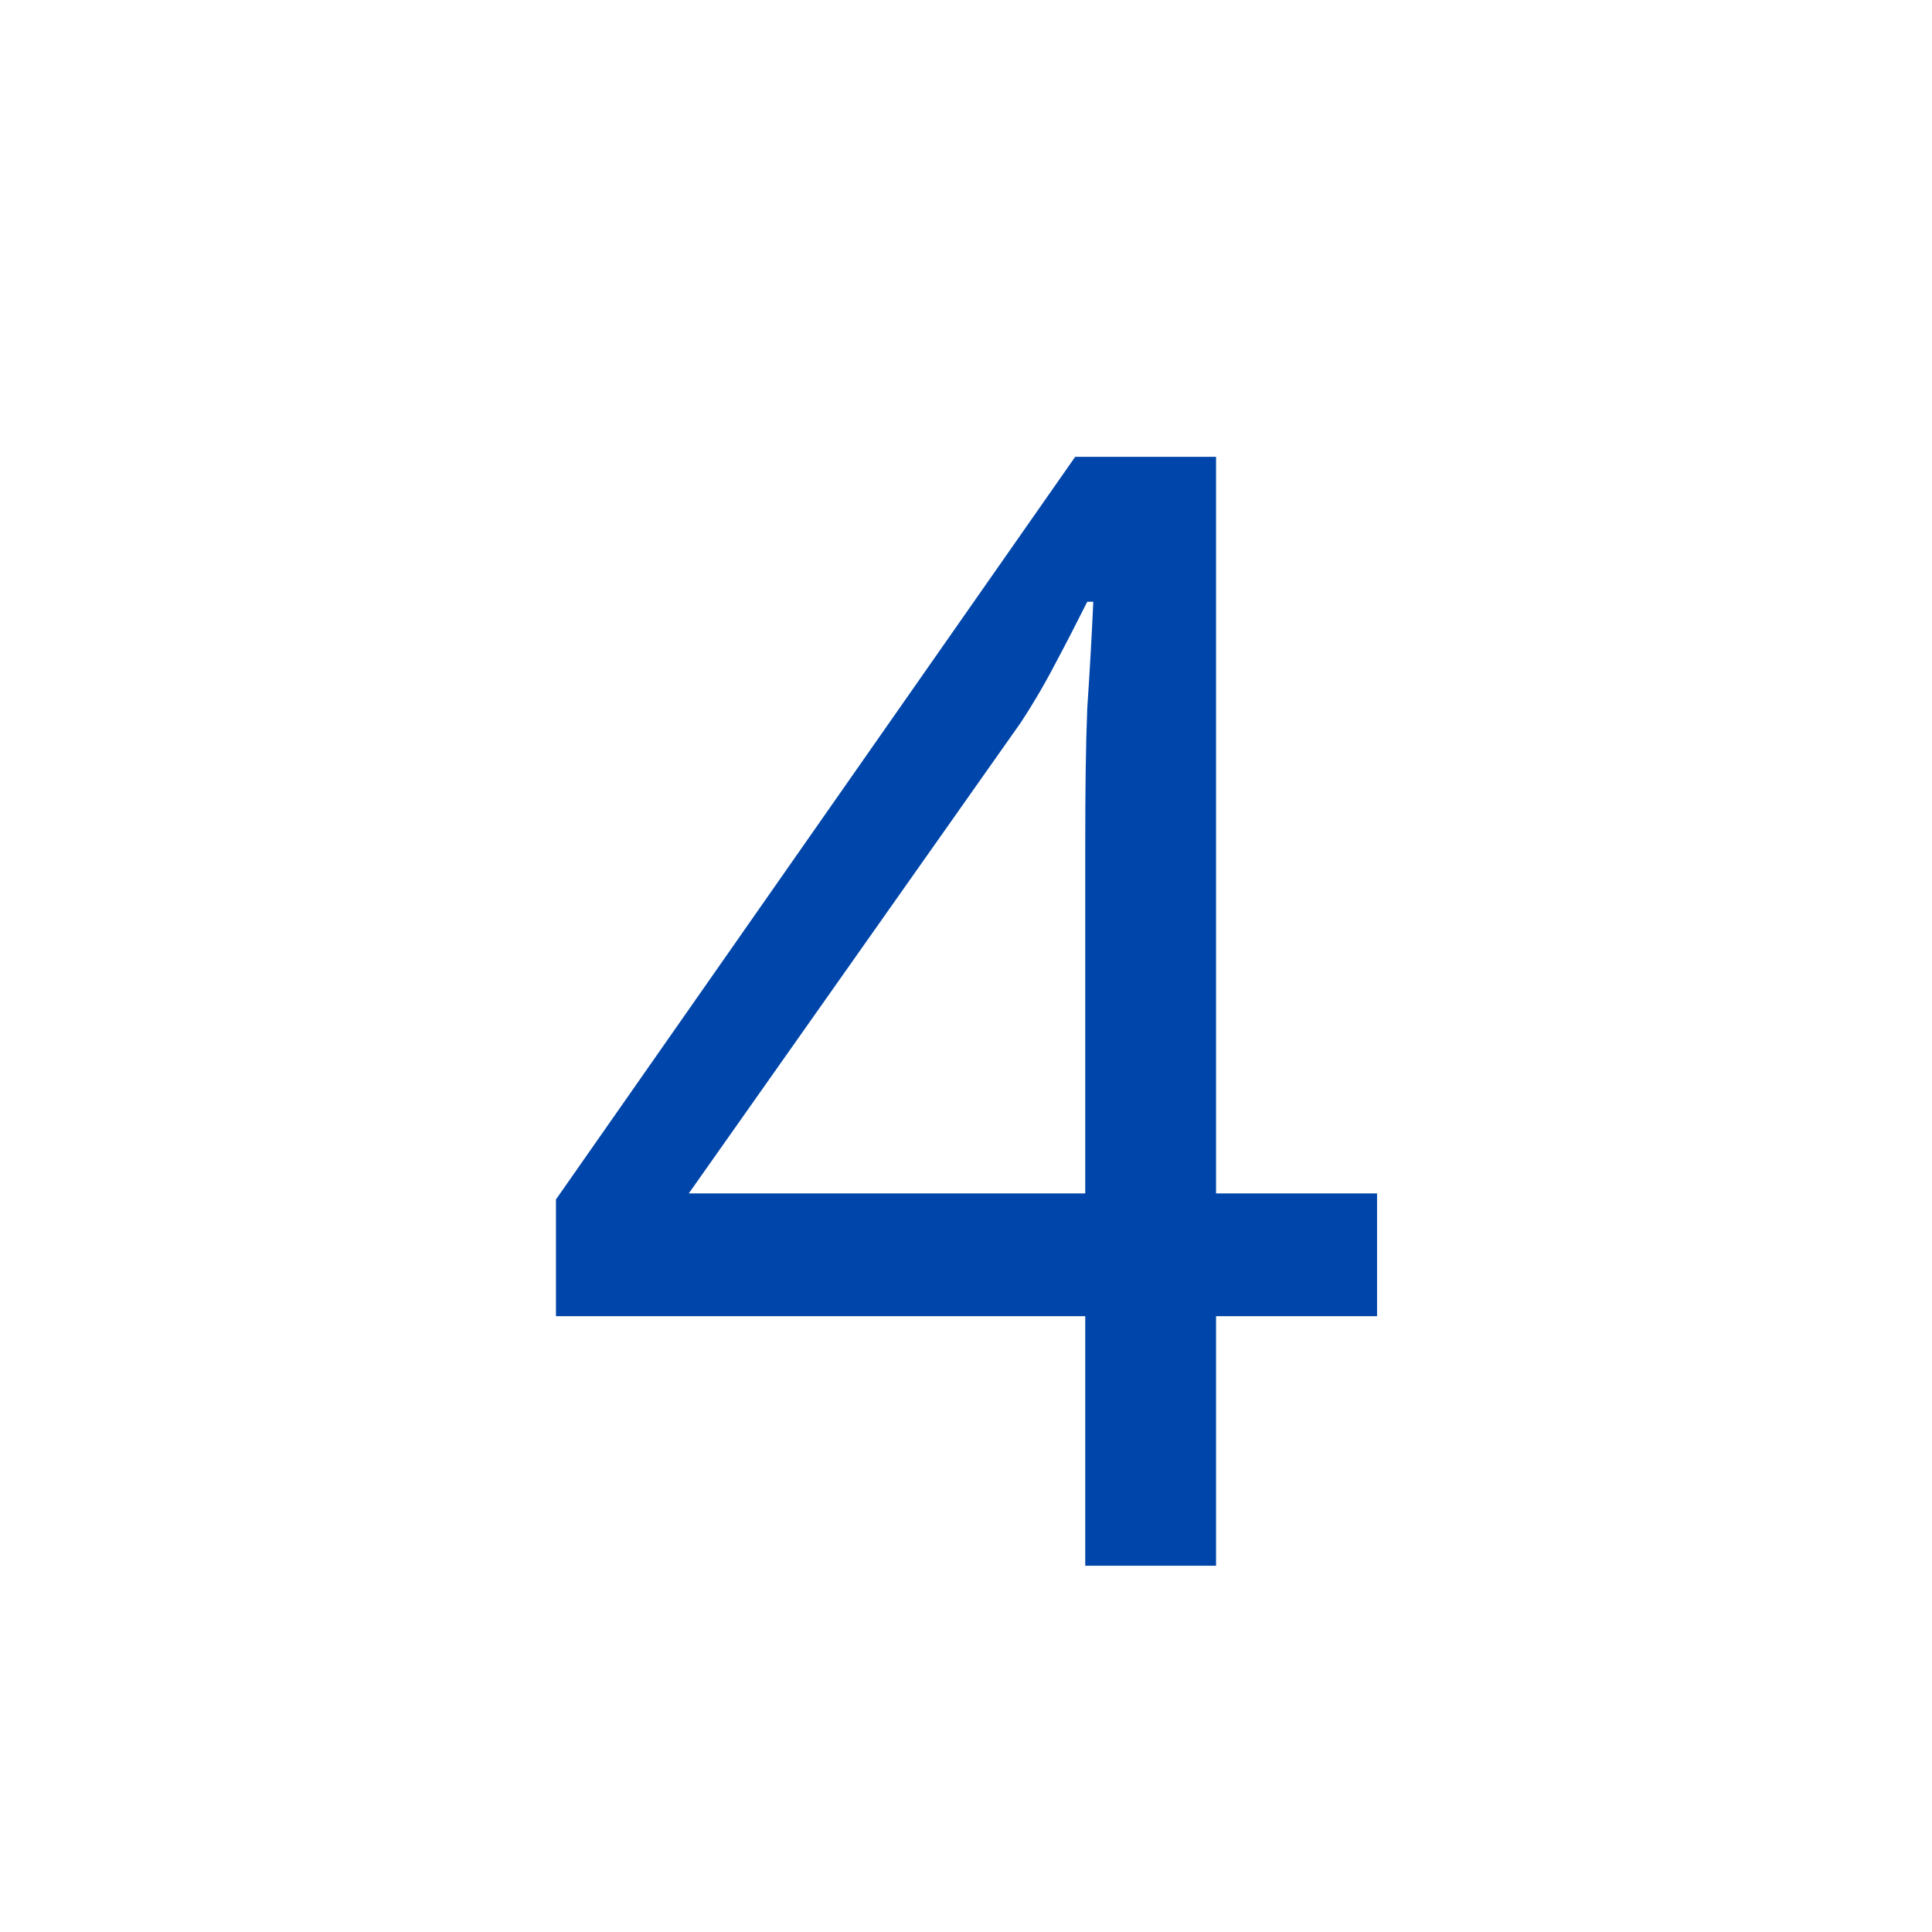
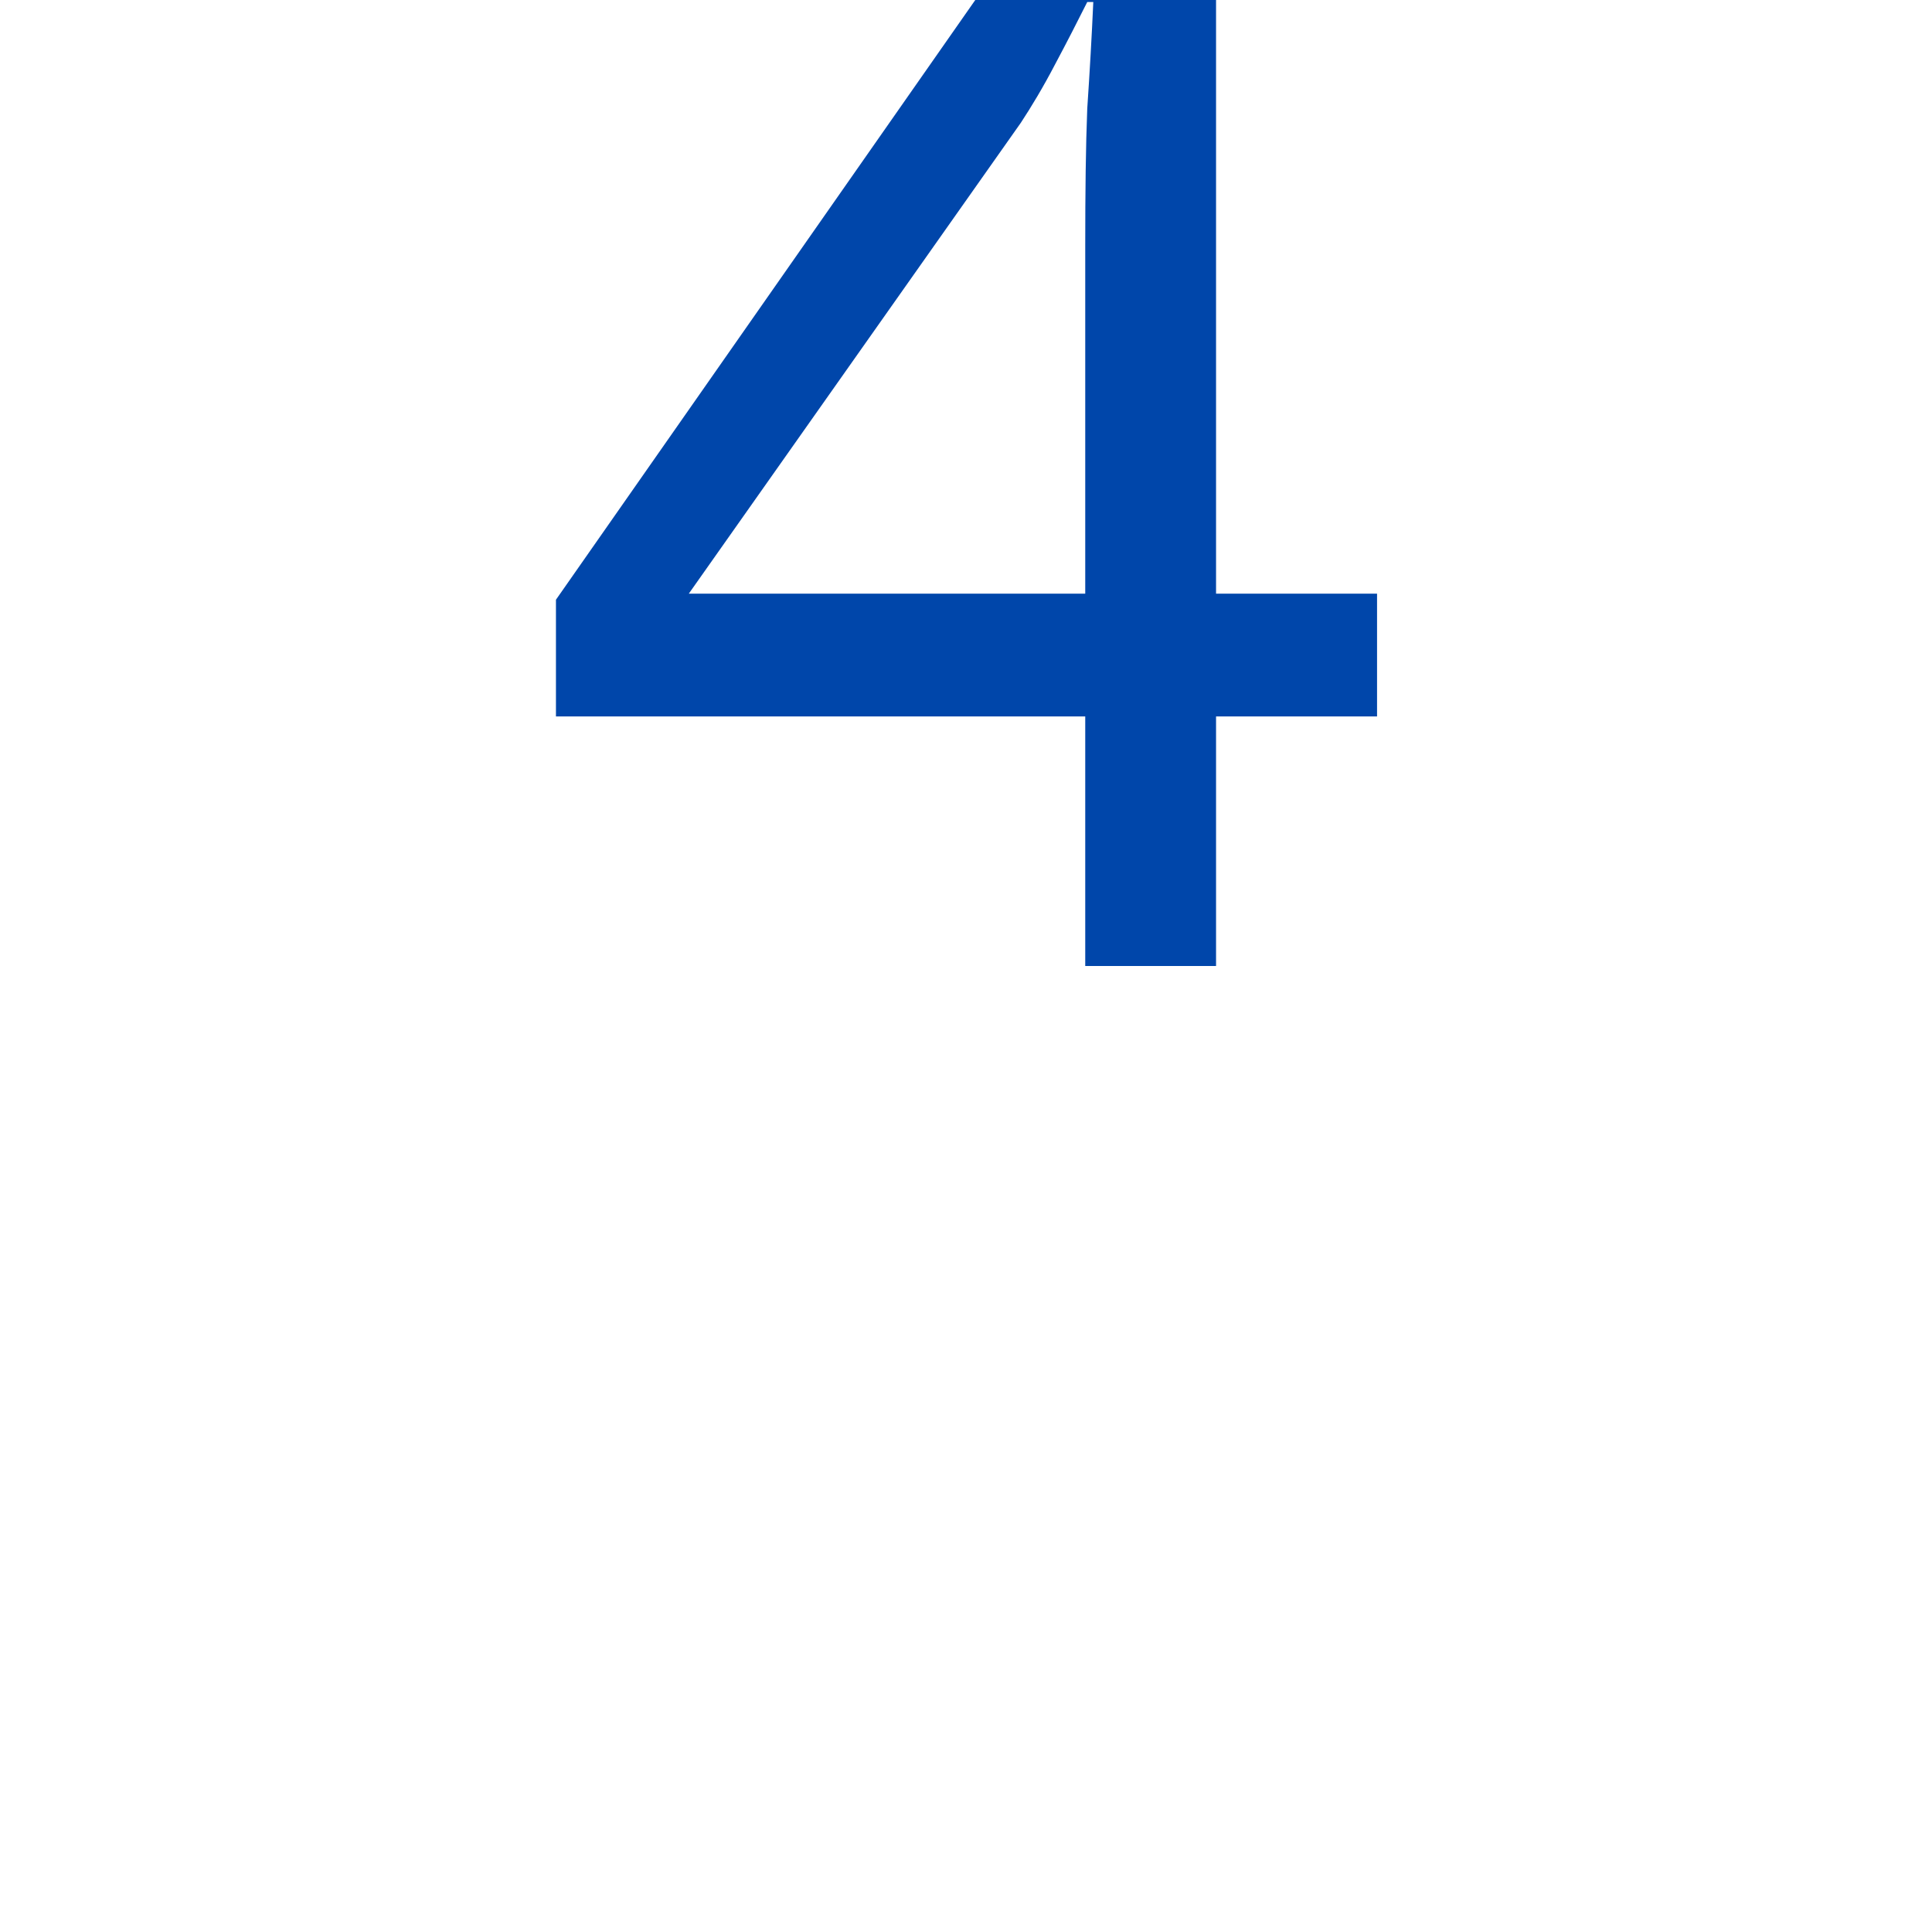
<svg xmlns="http://www.w3.org/2000/svg" xmlns:ns1="http://krita.org/namespaces/svg/krita" viewBox="0 0 15 15">
  <defs />
-   <text fill="#0046aa" id="shape0" ns1:useRichText="true" text-rendering="auto" ns1:textVersion="3" dominant-baseline="central" stroke-opacity="0" stroke="#000000" stroke-width="0" stroke-linecap="square" stroke-linejoin="bevel" letter-spacing="0" text-anchor="middle" word-spacing="0" style="text-align: center;font-family: Kristen ITC;">
+   <text fill="#0046aa" id="shape0" ns1:useRichText="true" text-rendering="auto" ns1:textVersion="3" dy=".33em" stroke-opacity="0" stroke="#000000" stroke-width="0" stroke-linecap="square" stroke-linejoin="bevel" letter-spacing="0" text-anchor="middle" word-spacing="0" style="text-align: center;font-family: Kristen ITC;">
    <tspan x="50%" y="50%">4</tspan>
  </text>
</svg>
